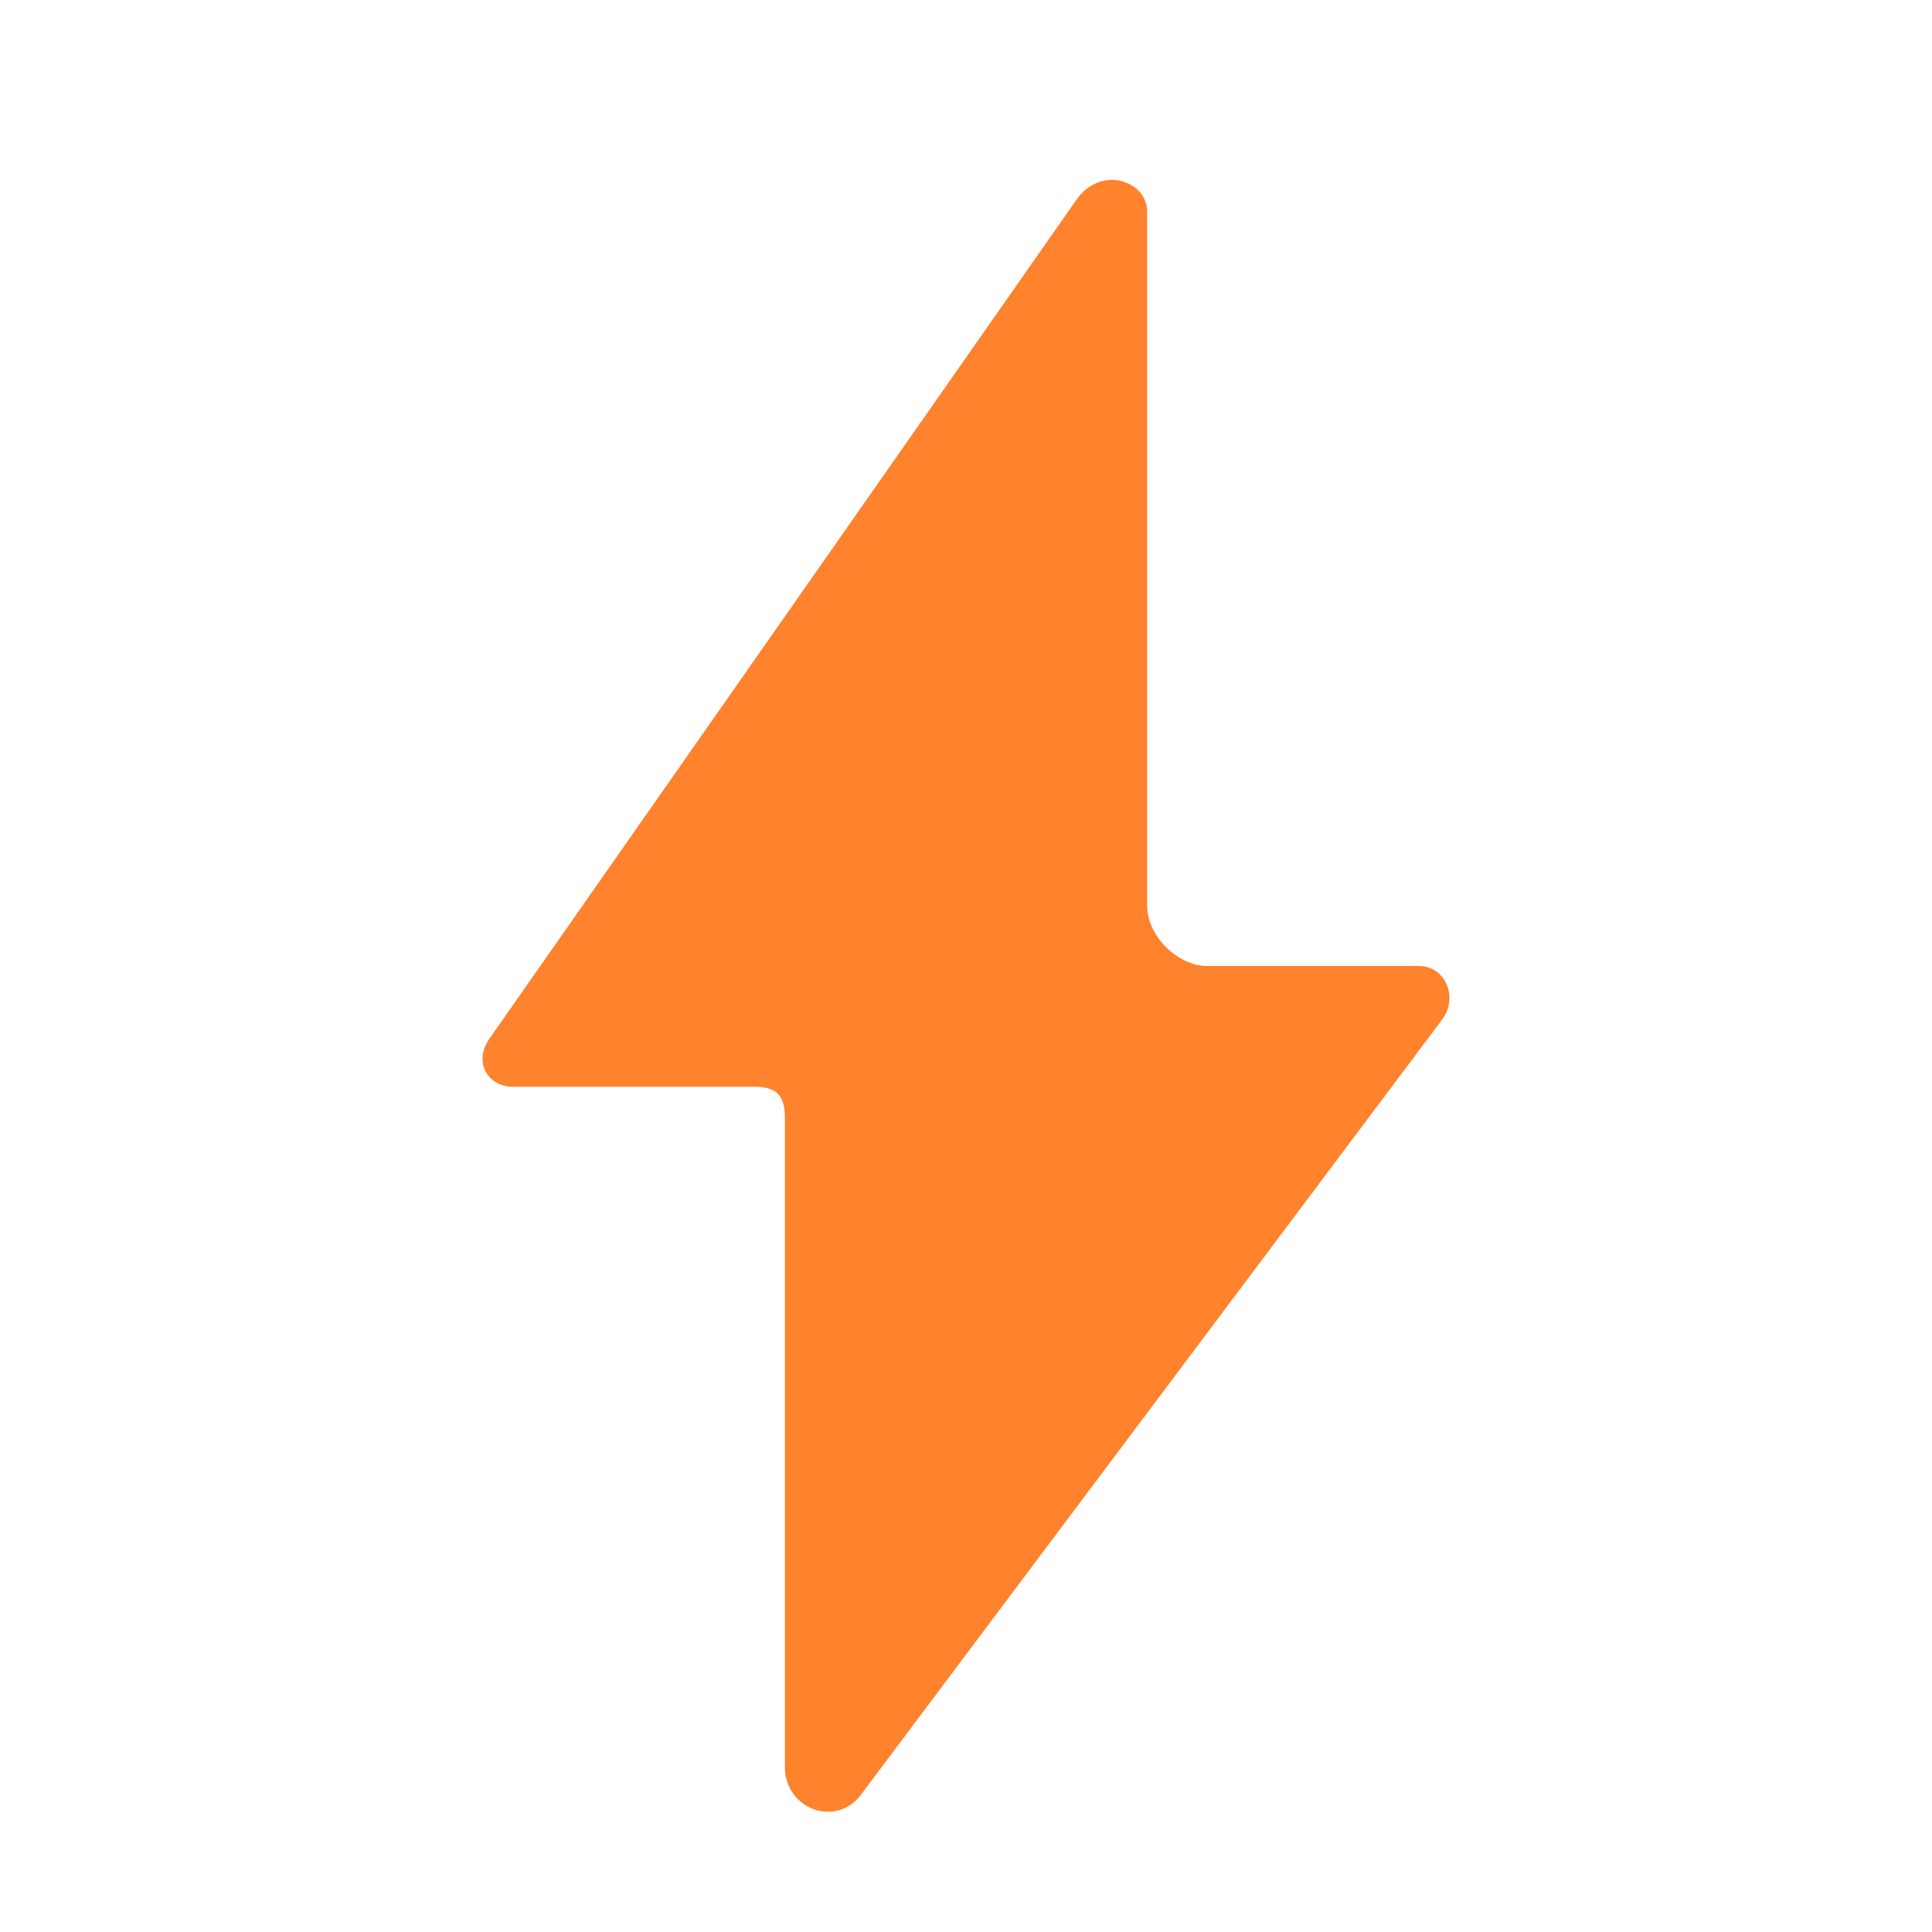
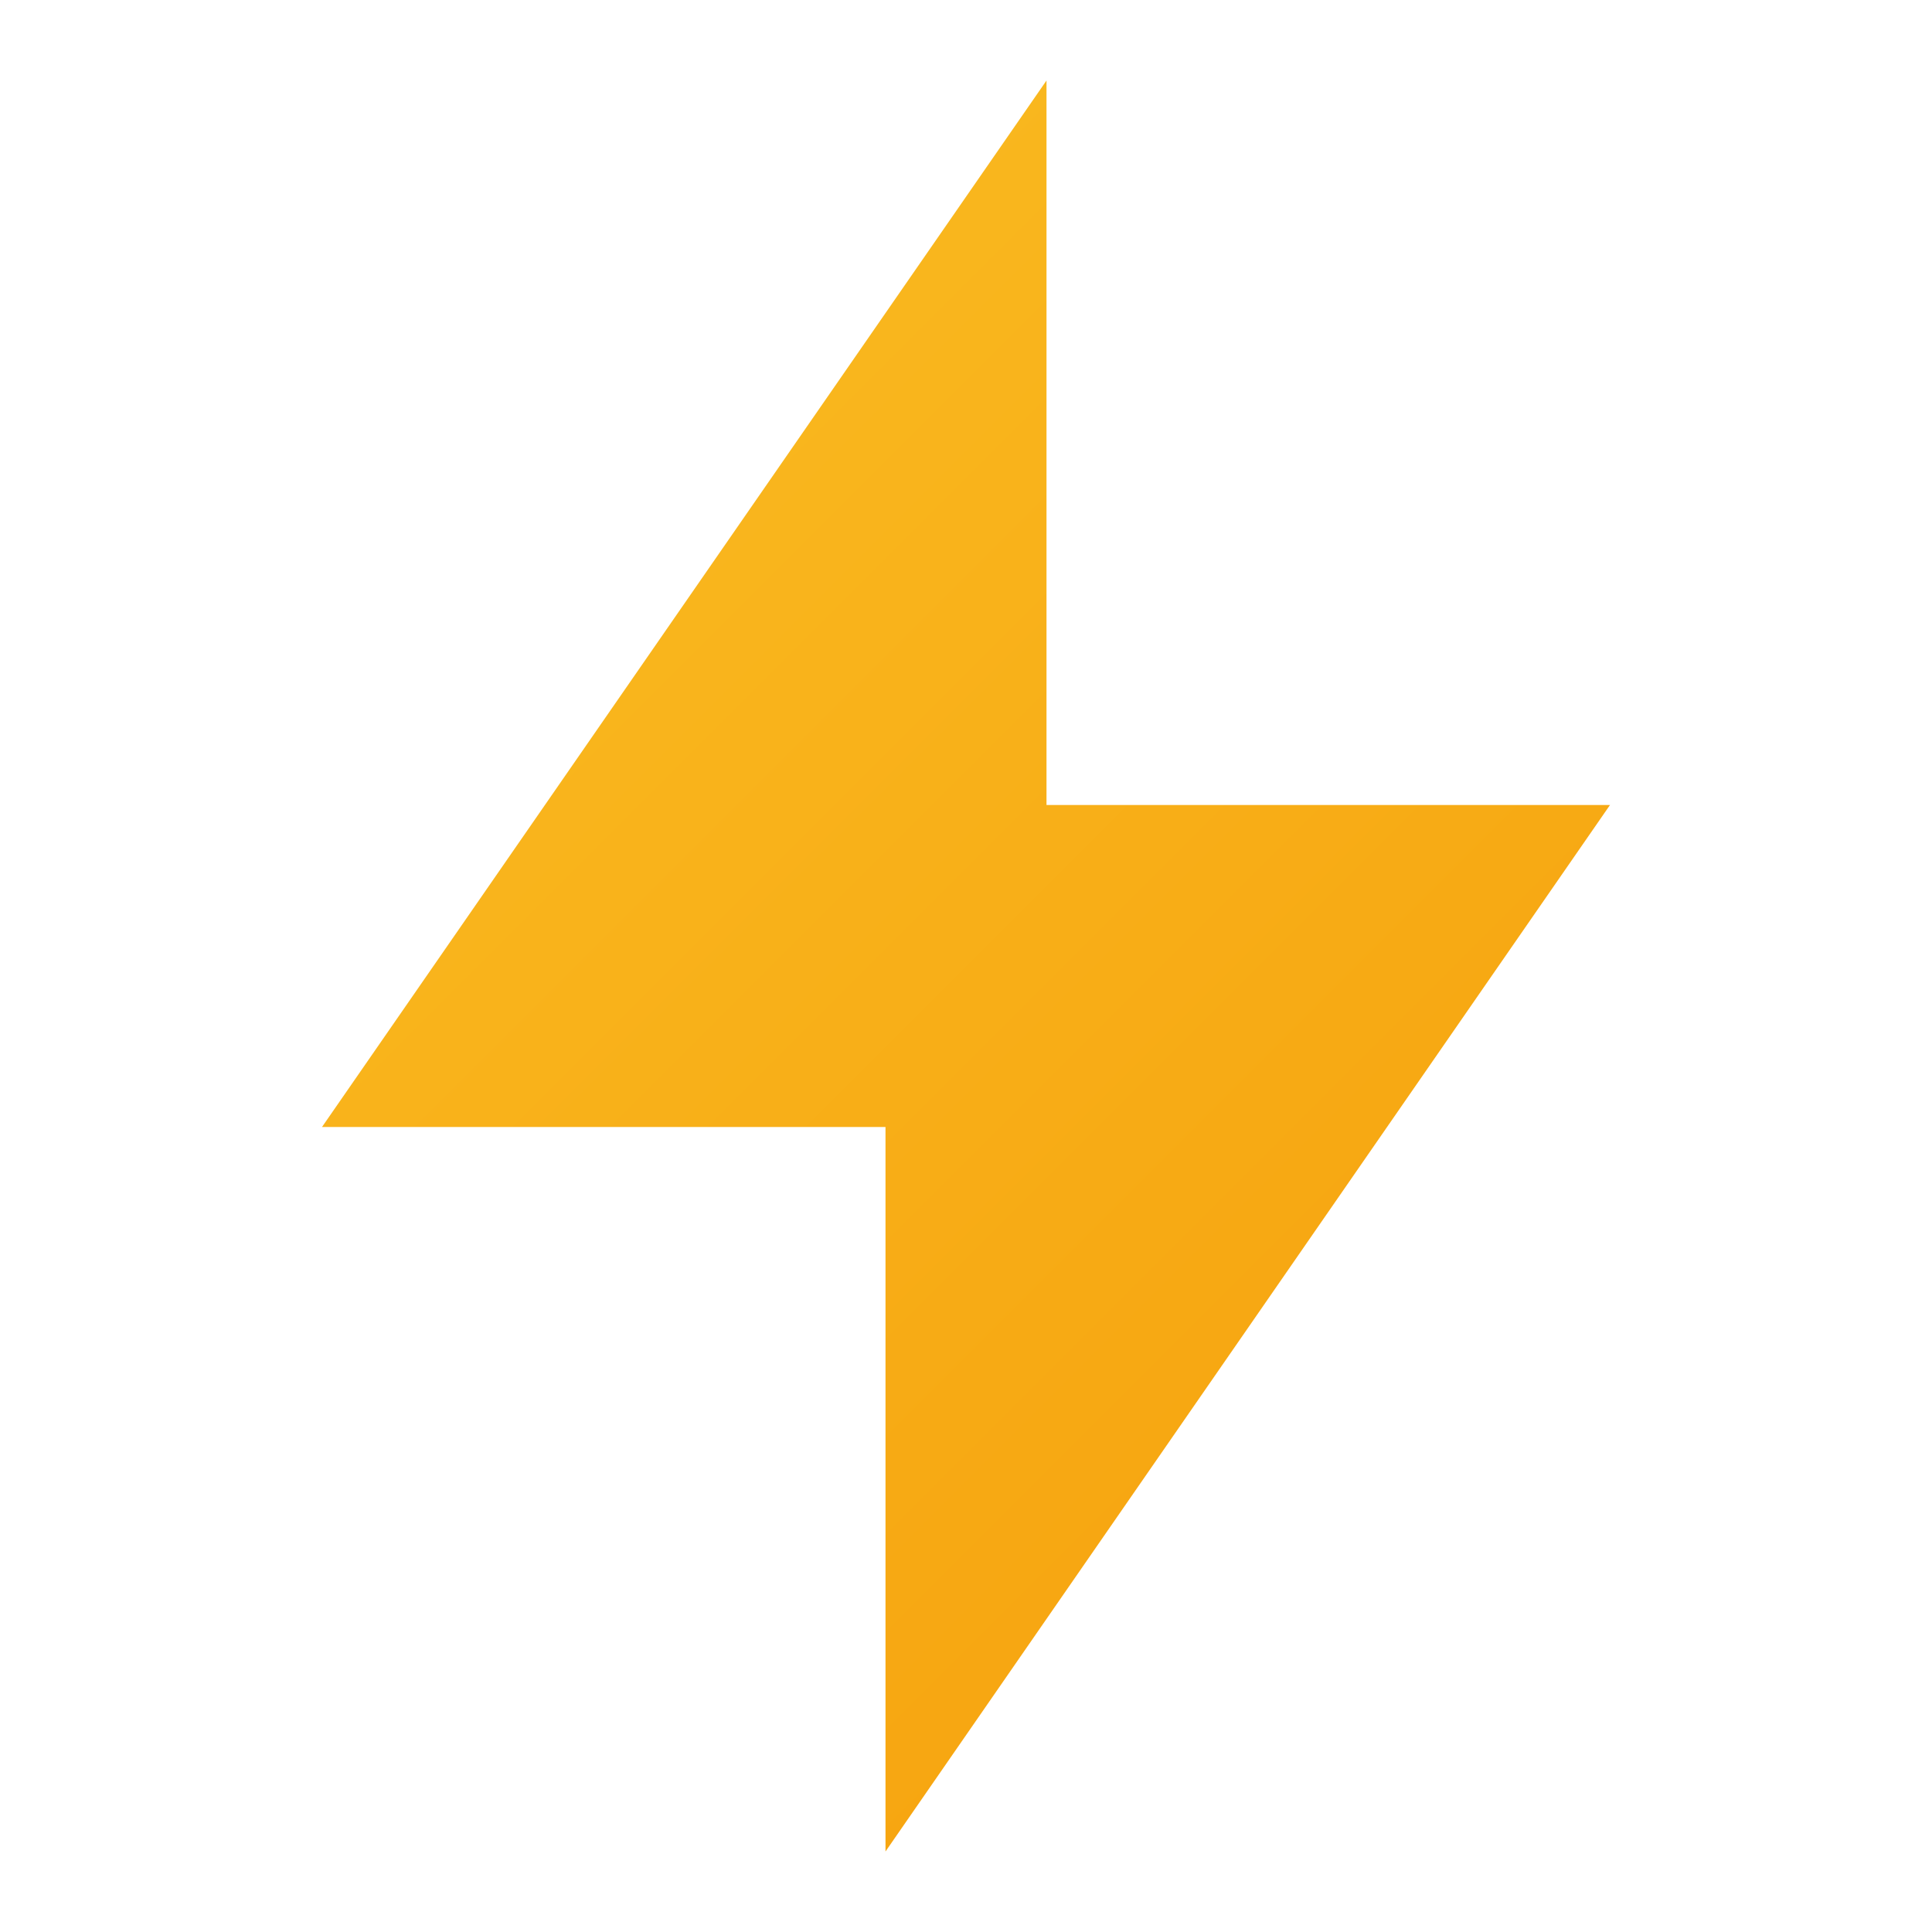
- <svg xmlns="http://www.w3.org/2000/svg" viewBox="0 0 32 32" width="32" height="32">
-   <path fill="#ff822d" d="m17.831 3.306l-9.726 13.9c-.26.37-.045.794.395.794h4c.35 0 .5.14.5.5v10.763c0 .71.86 1.02 1.27.45l9.618-12.828c.27-.37.052-.885-.388-.885H20c-.5 0-1-.5-1-1V3.5c0-.5-.76-.774-1.169-.194" />
+ <svg xmlns="http://www.w3.org/2000/svg" viewBox="0 0 24 24" width="24" height="24">
+   <defs>
+     <linearGradient id="ri_zap" x1="2" y1="2" x2="22" y2="22" gradientUnits="userSpaceOnUse">
+       <stop stop-color="#fbbf24" />
+       <stop offset="1" stop-color="#f59e0b" />
+     </linearGradient>
+   </defs>
+   <g fill="none">
+     <path fill="url(#ri_zap)" d="M13 10H20L11 23V14H4L13 1V10Z" />
+   </g>
</svg>
